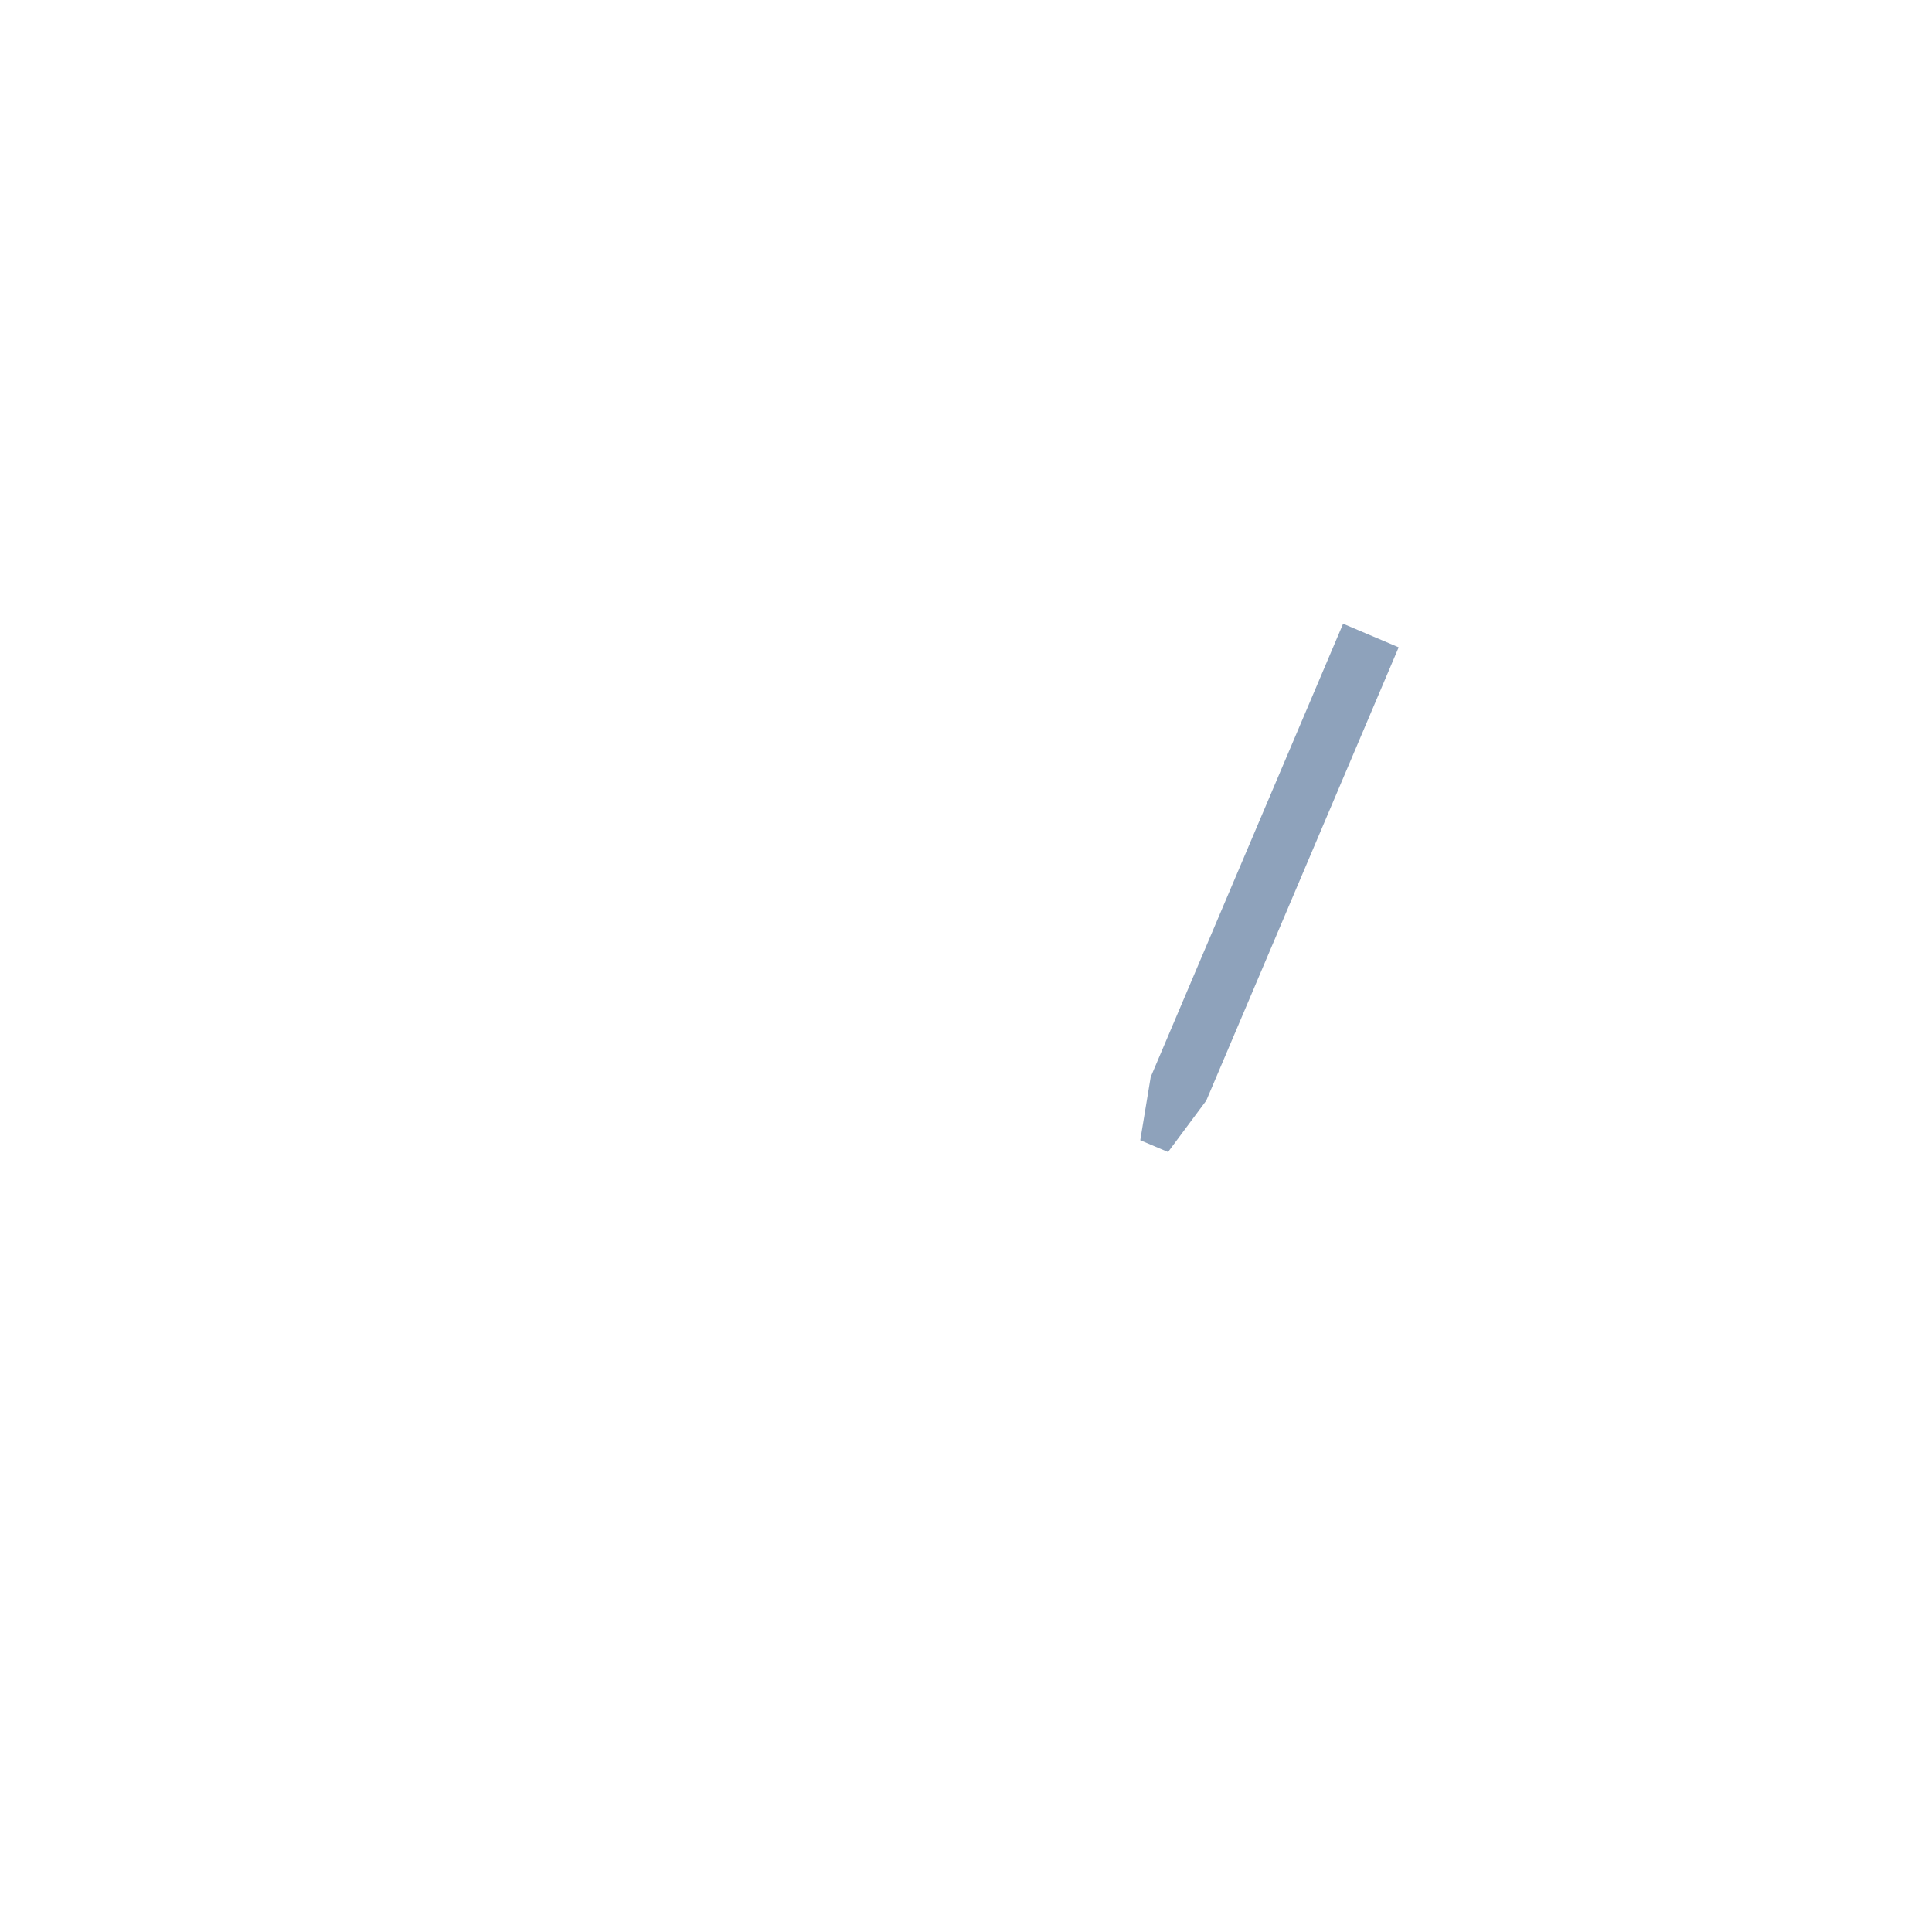
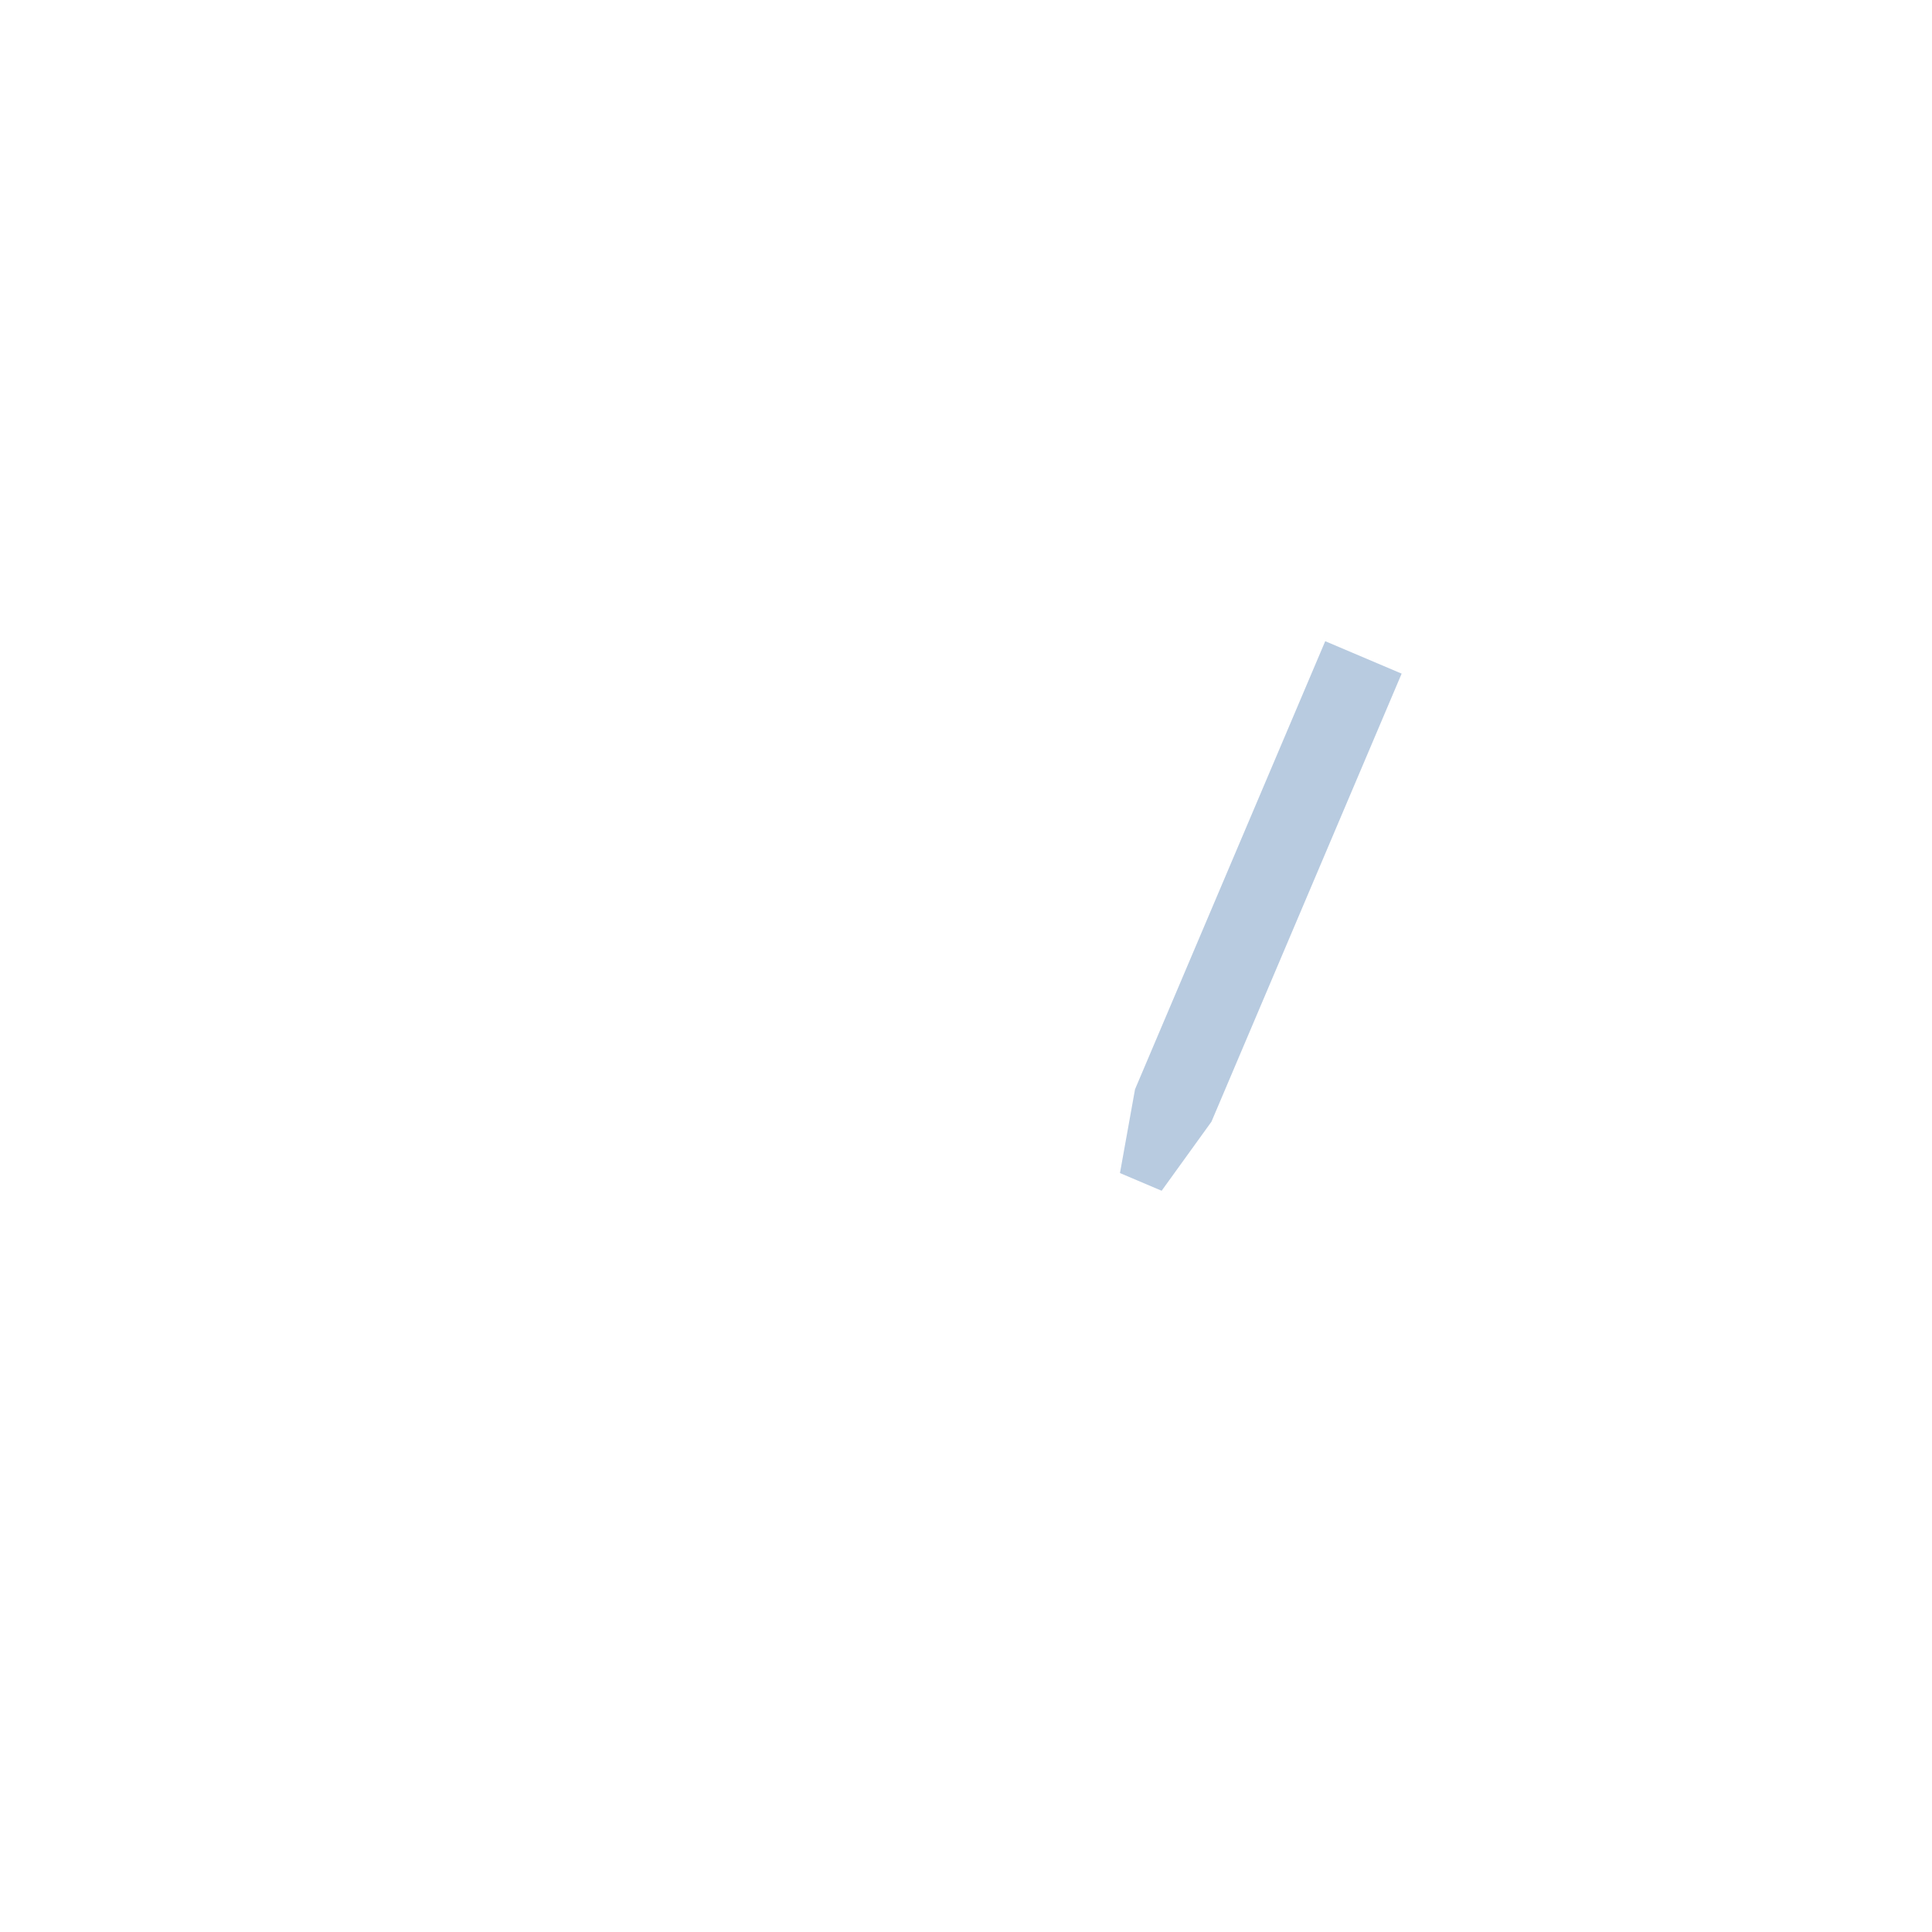
<svg xmlns="http://www.w3.org/2000/svg" width="1024" height="1024" viewBox="0 0 1024 1024">
-   <g fill="#8EA2BB">
-     <g transform="rotate(23 634 555)">
-       <path d="M618 318H650V579L642 612H626L618 579Z" />
-     </g>
+   <g fill="#B8CBE0" transform="rotate(23 632 562)">
+     <path d="M610 330H654V588L644 632H620L610 588Z" />
  </g>
</svg>
